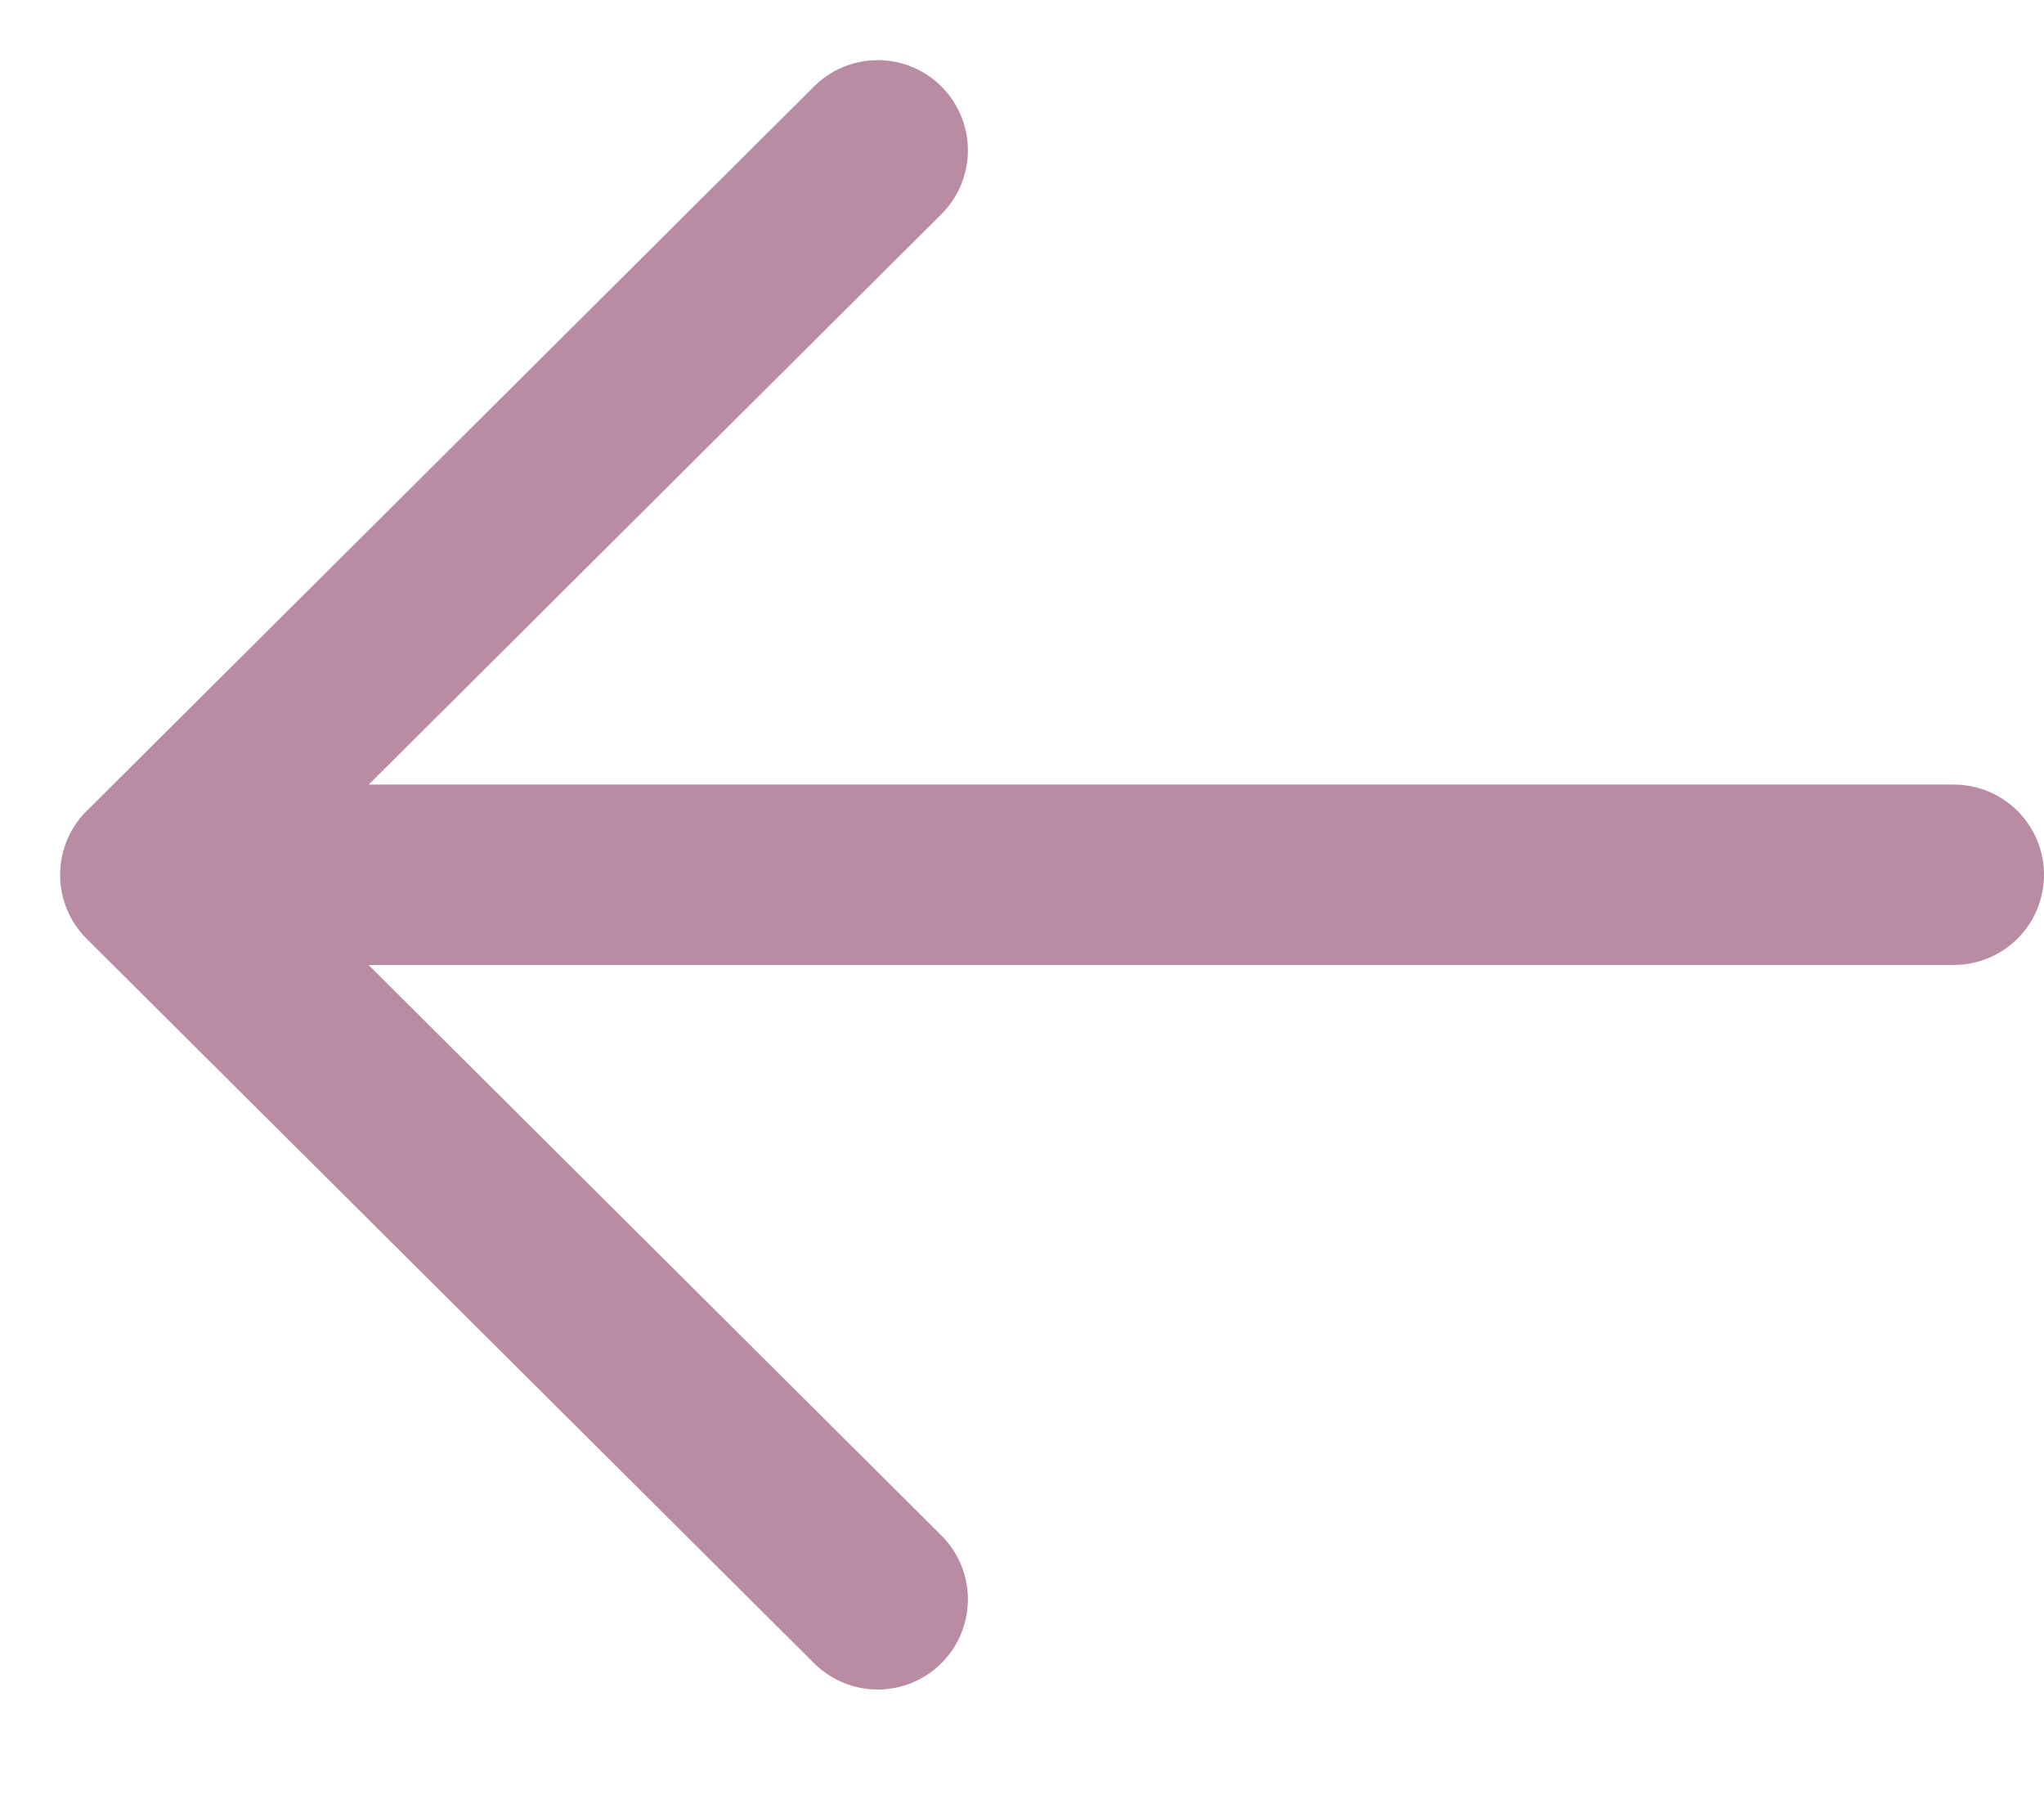
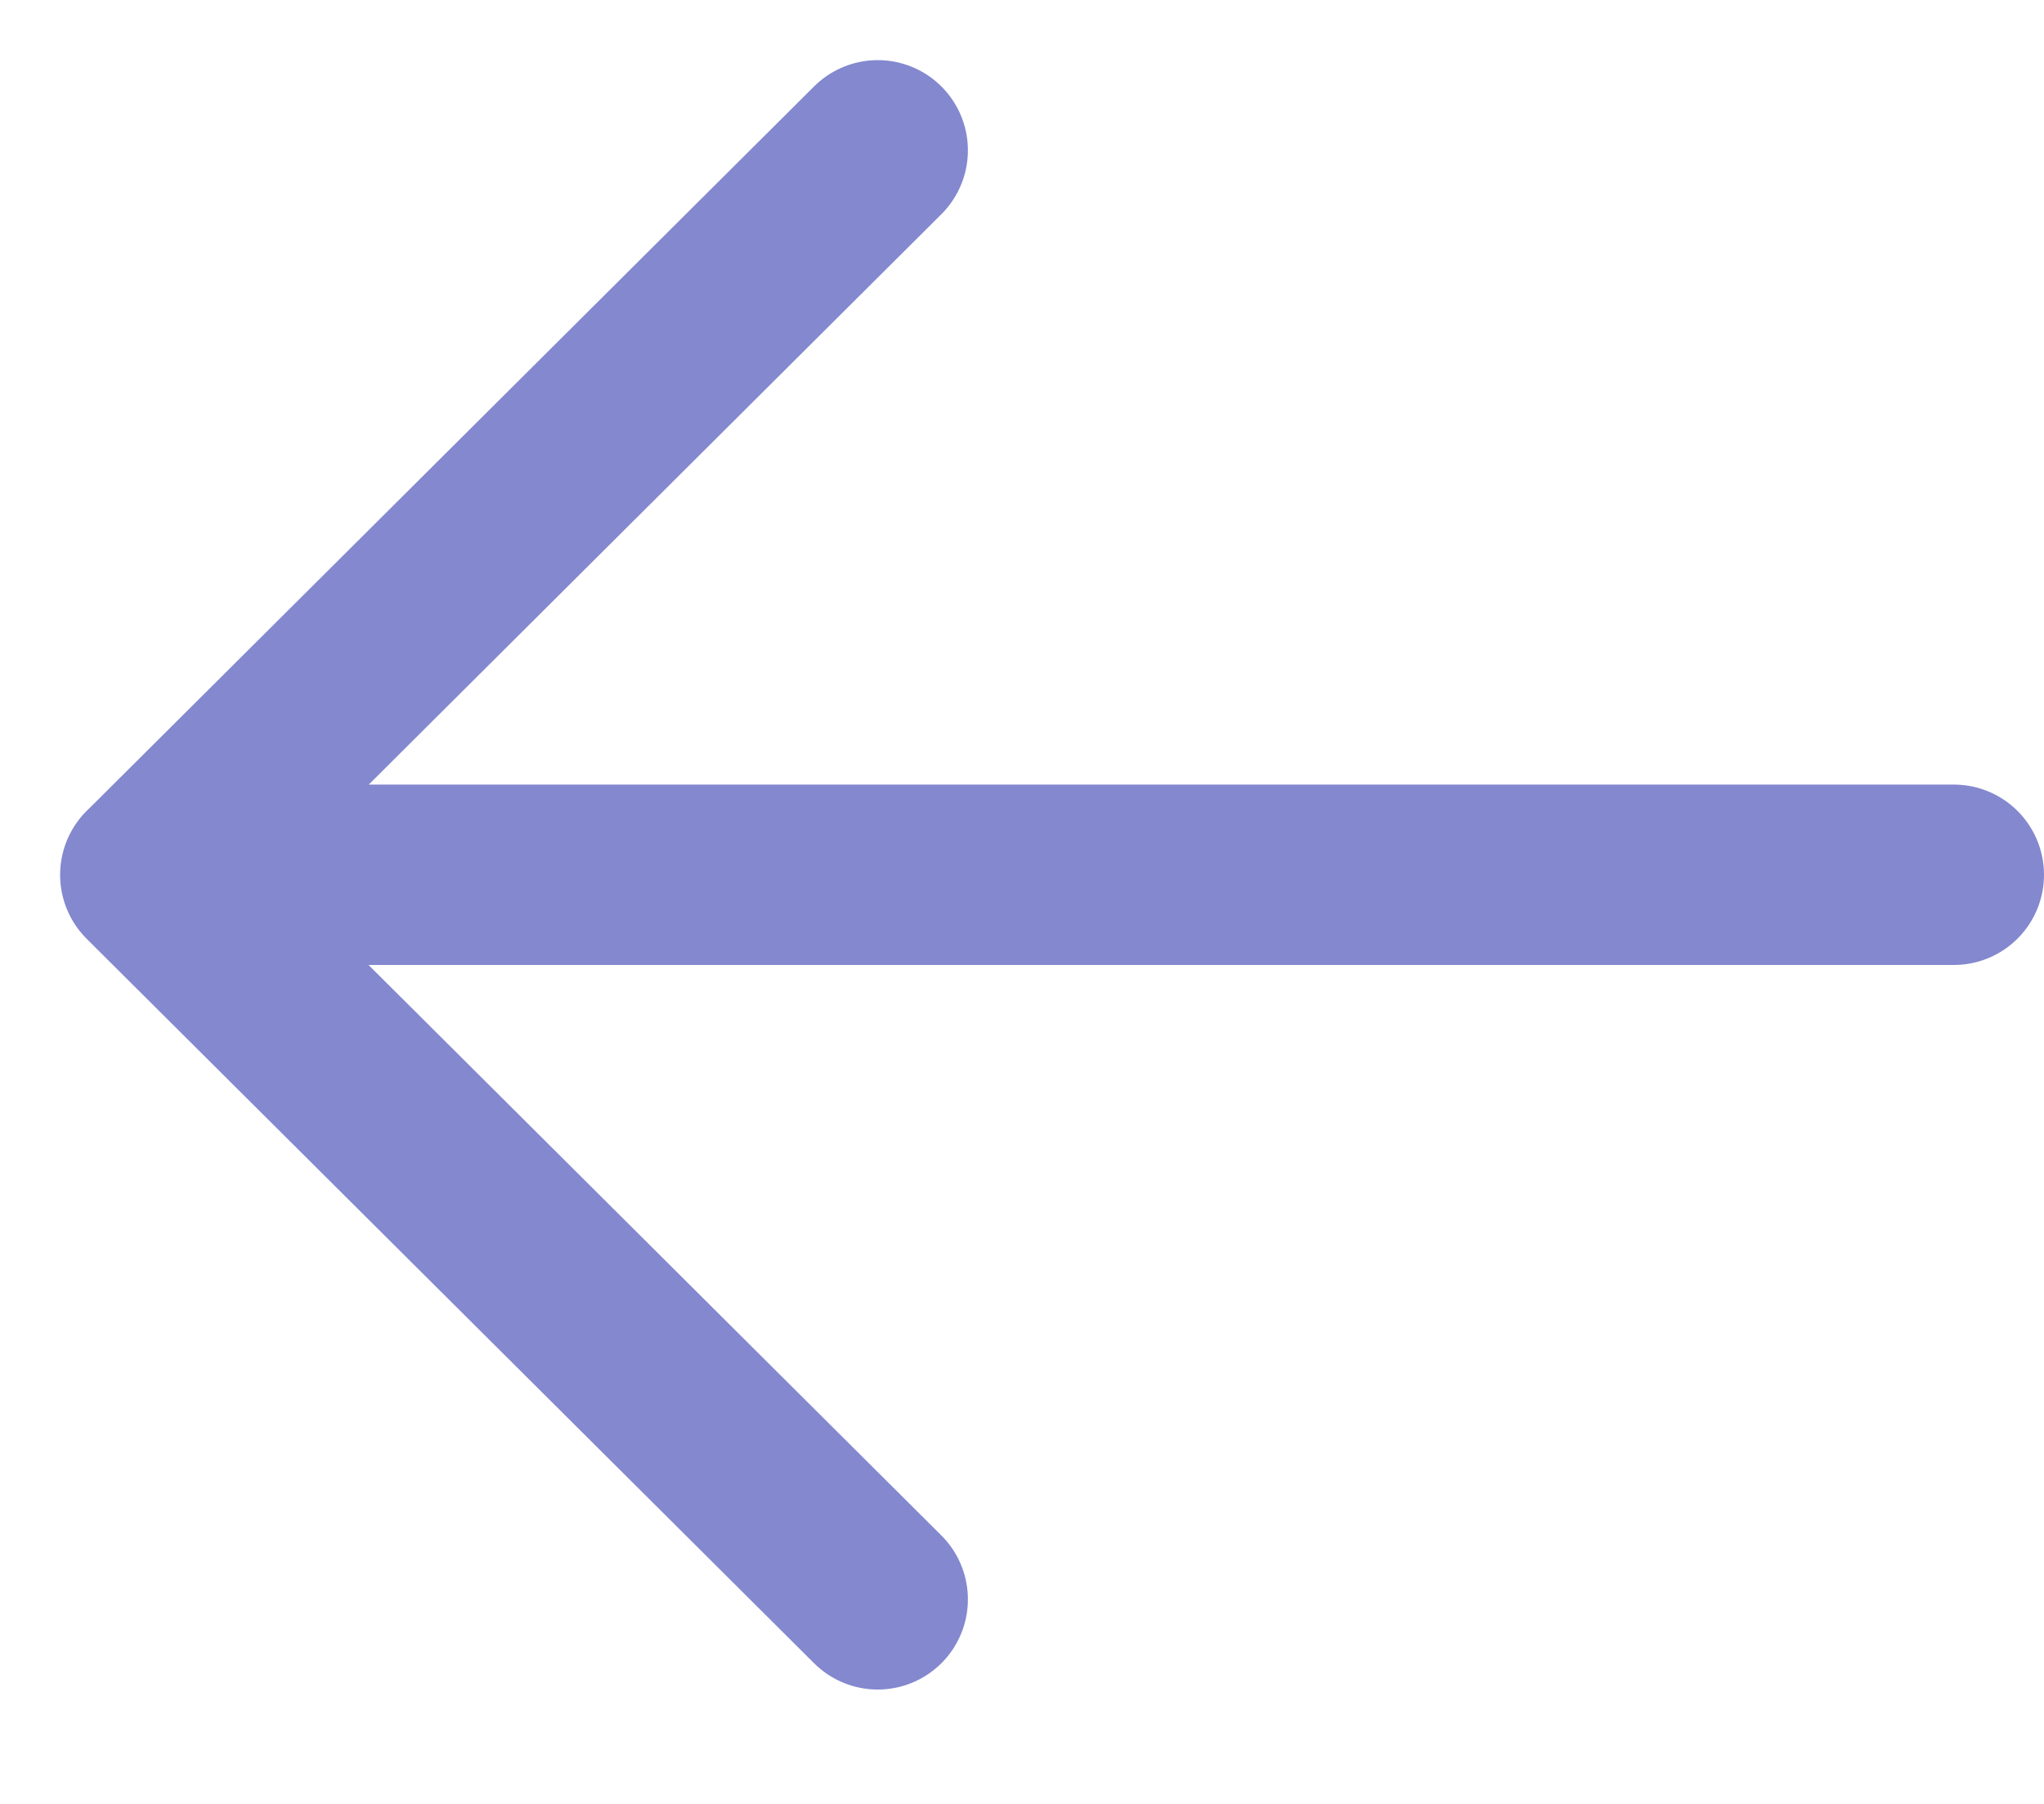
<svg xmlns="http://www.w3.org/2000/svg" width="17" height="15" fill="none">
-   <path d="M1.25 7.274h15M7.3 13.299 1.25 7.275 7.3 1.25" stroke="#BA8CA4" stroke-width="1.5" stroke-linecap="round" stroke-linejoin="round" />
+   <path d="M1.25 7.274h15M7.3 13.299 1.25 7.275 7.3 1.25" stroke="#8388cf" stroke-width="1.5" stroke-linecap="round" stroke-linejoin="round" />
</svg>
